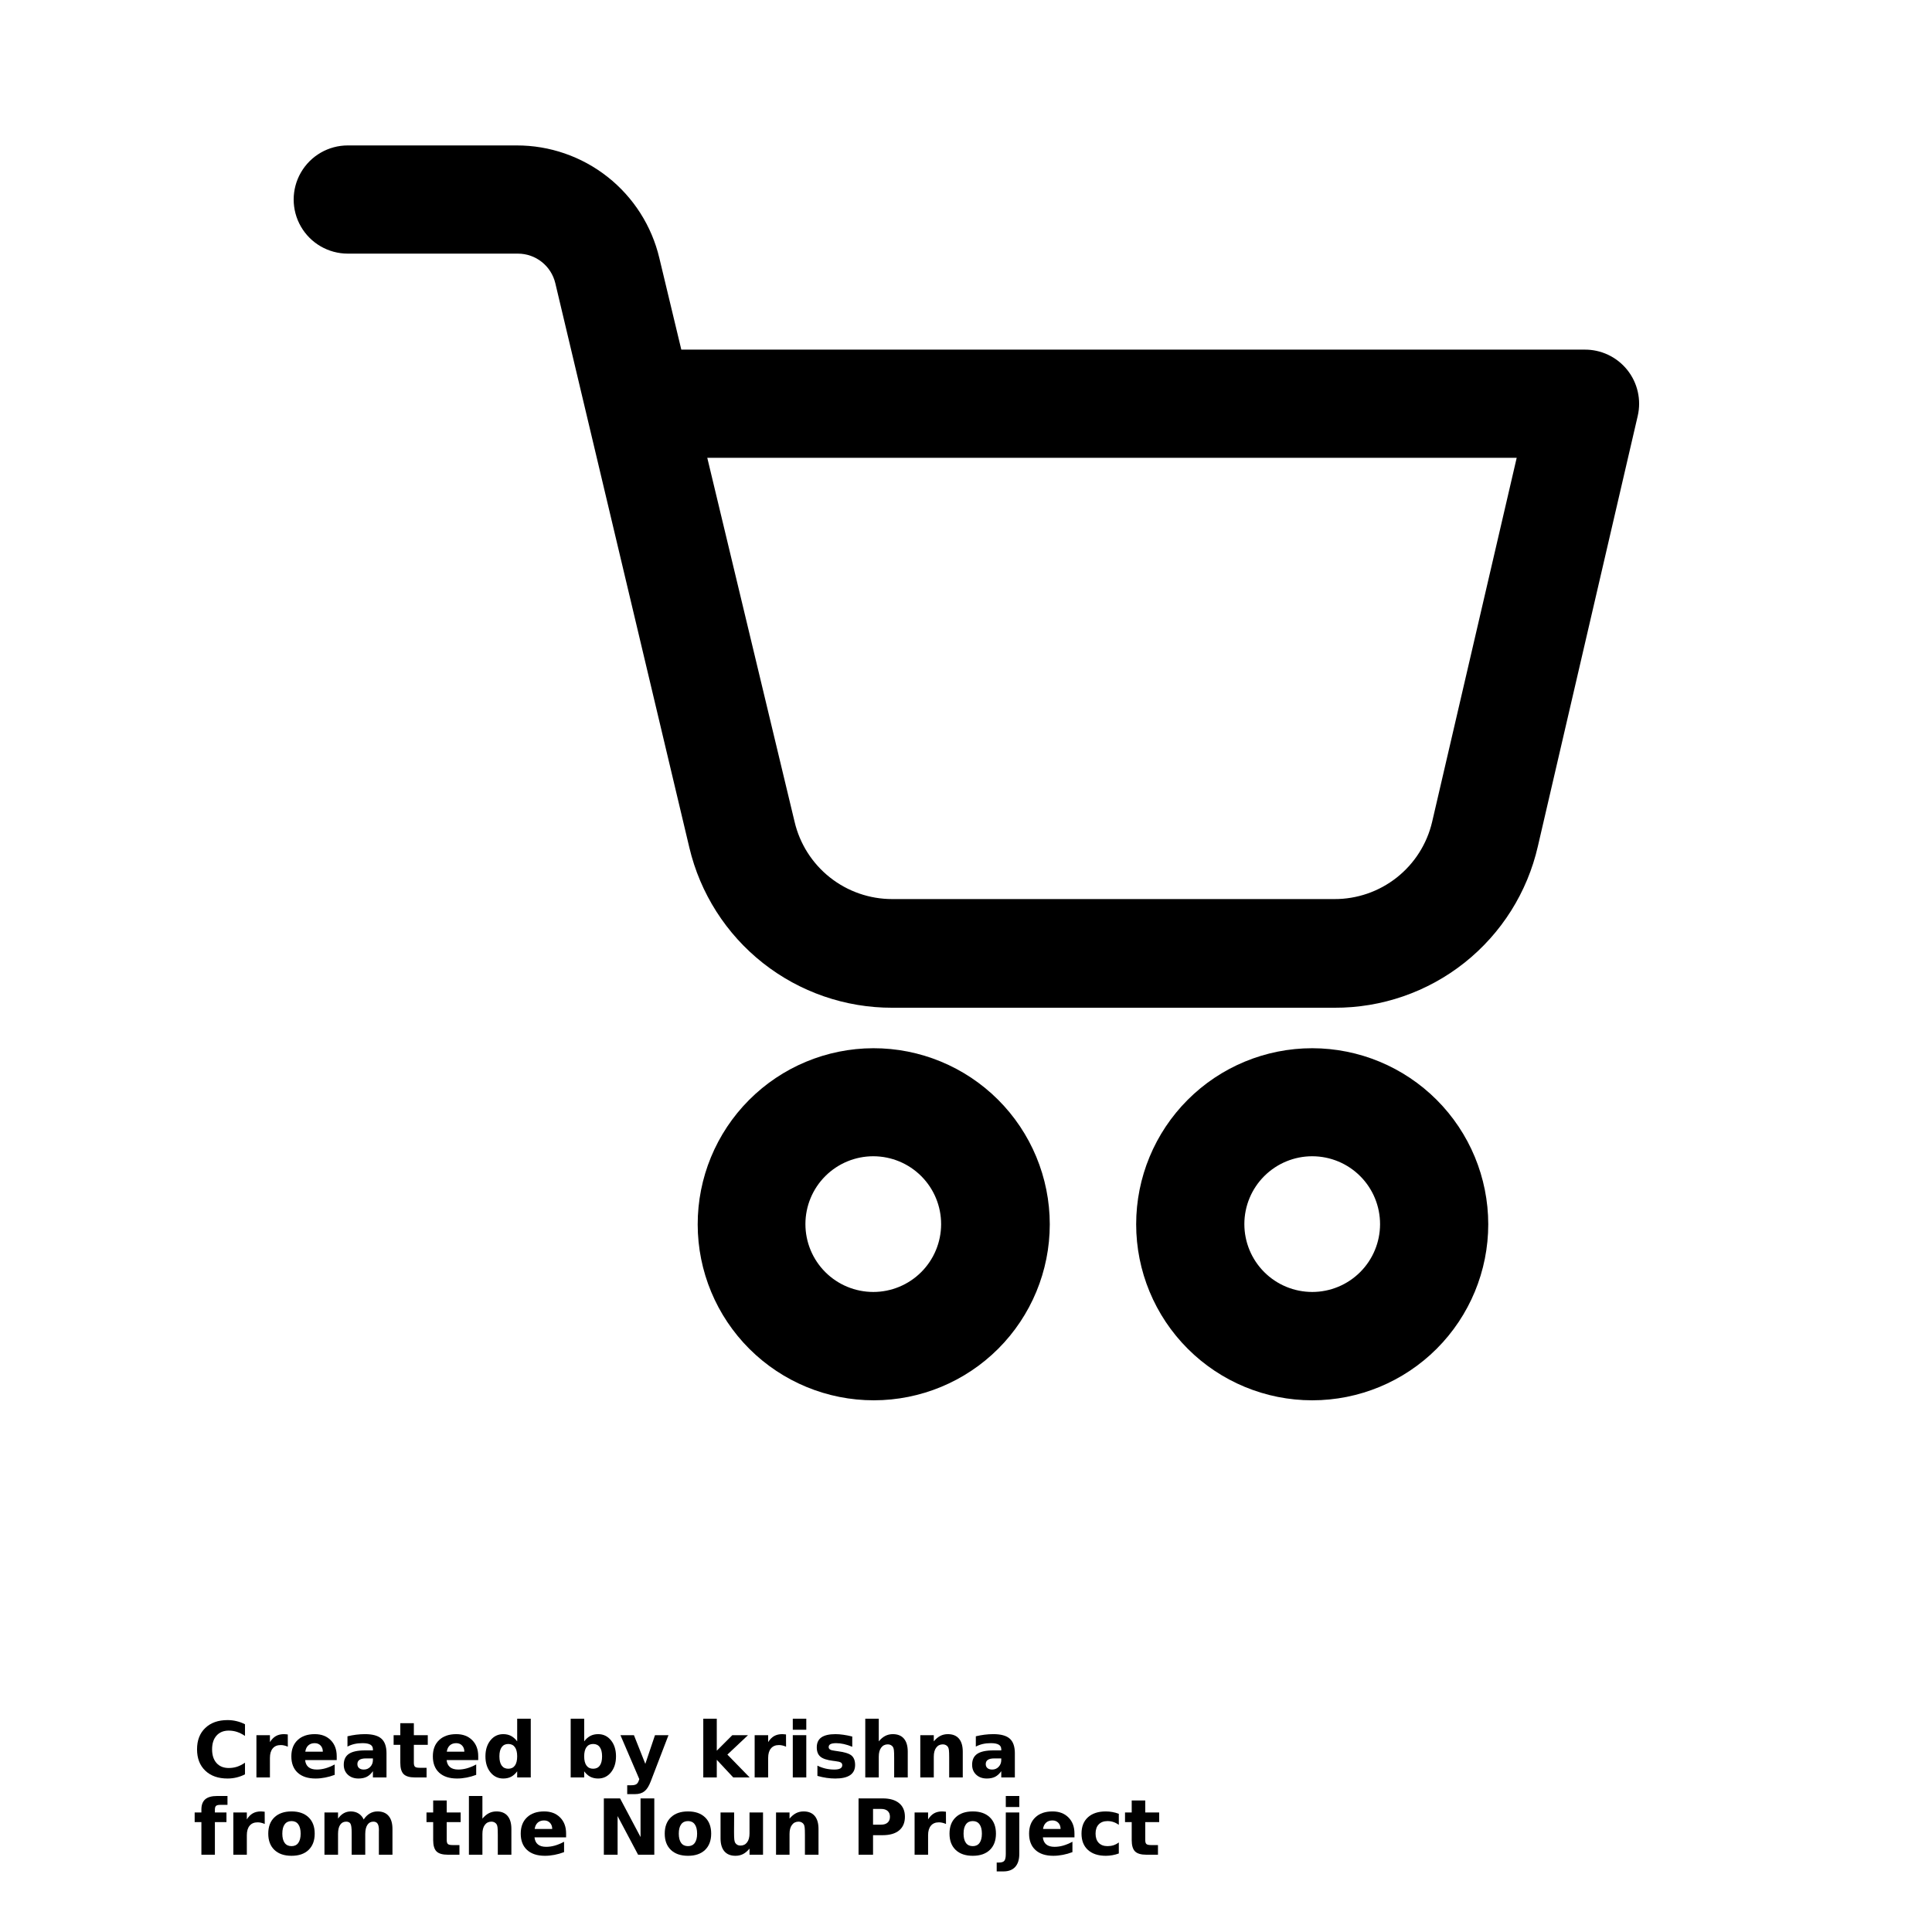
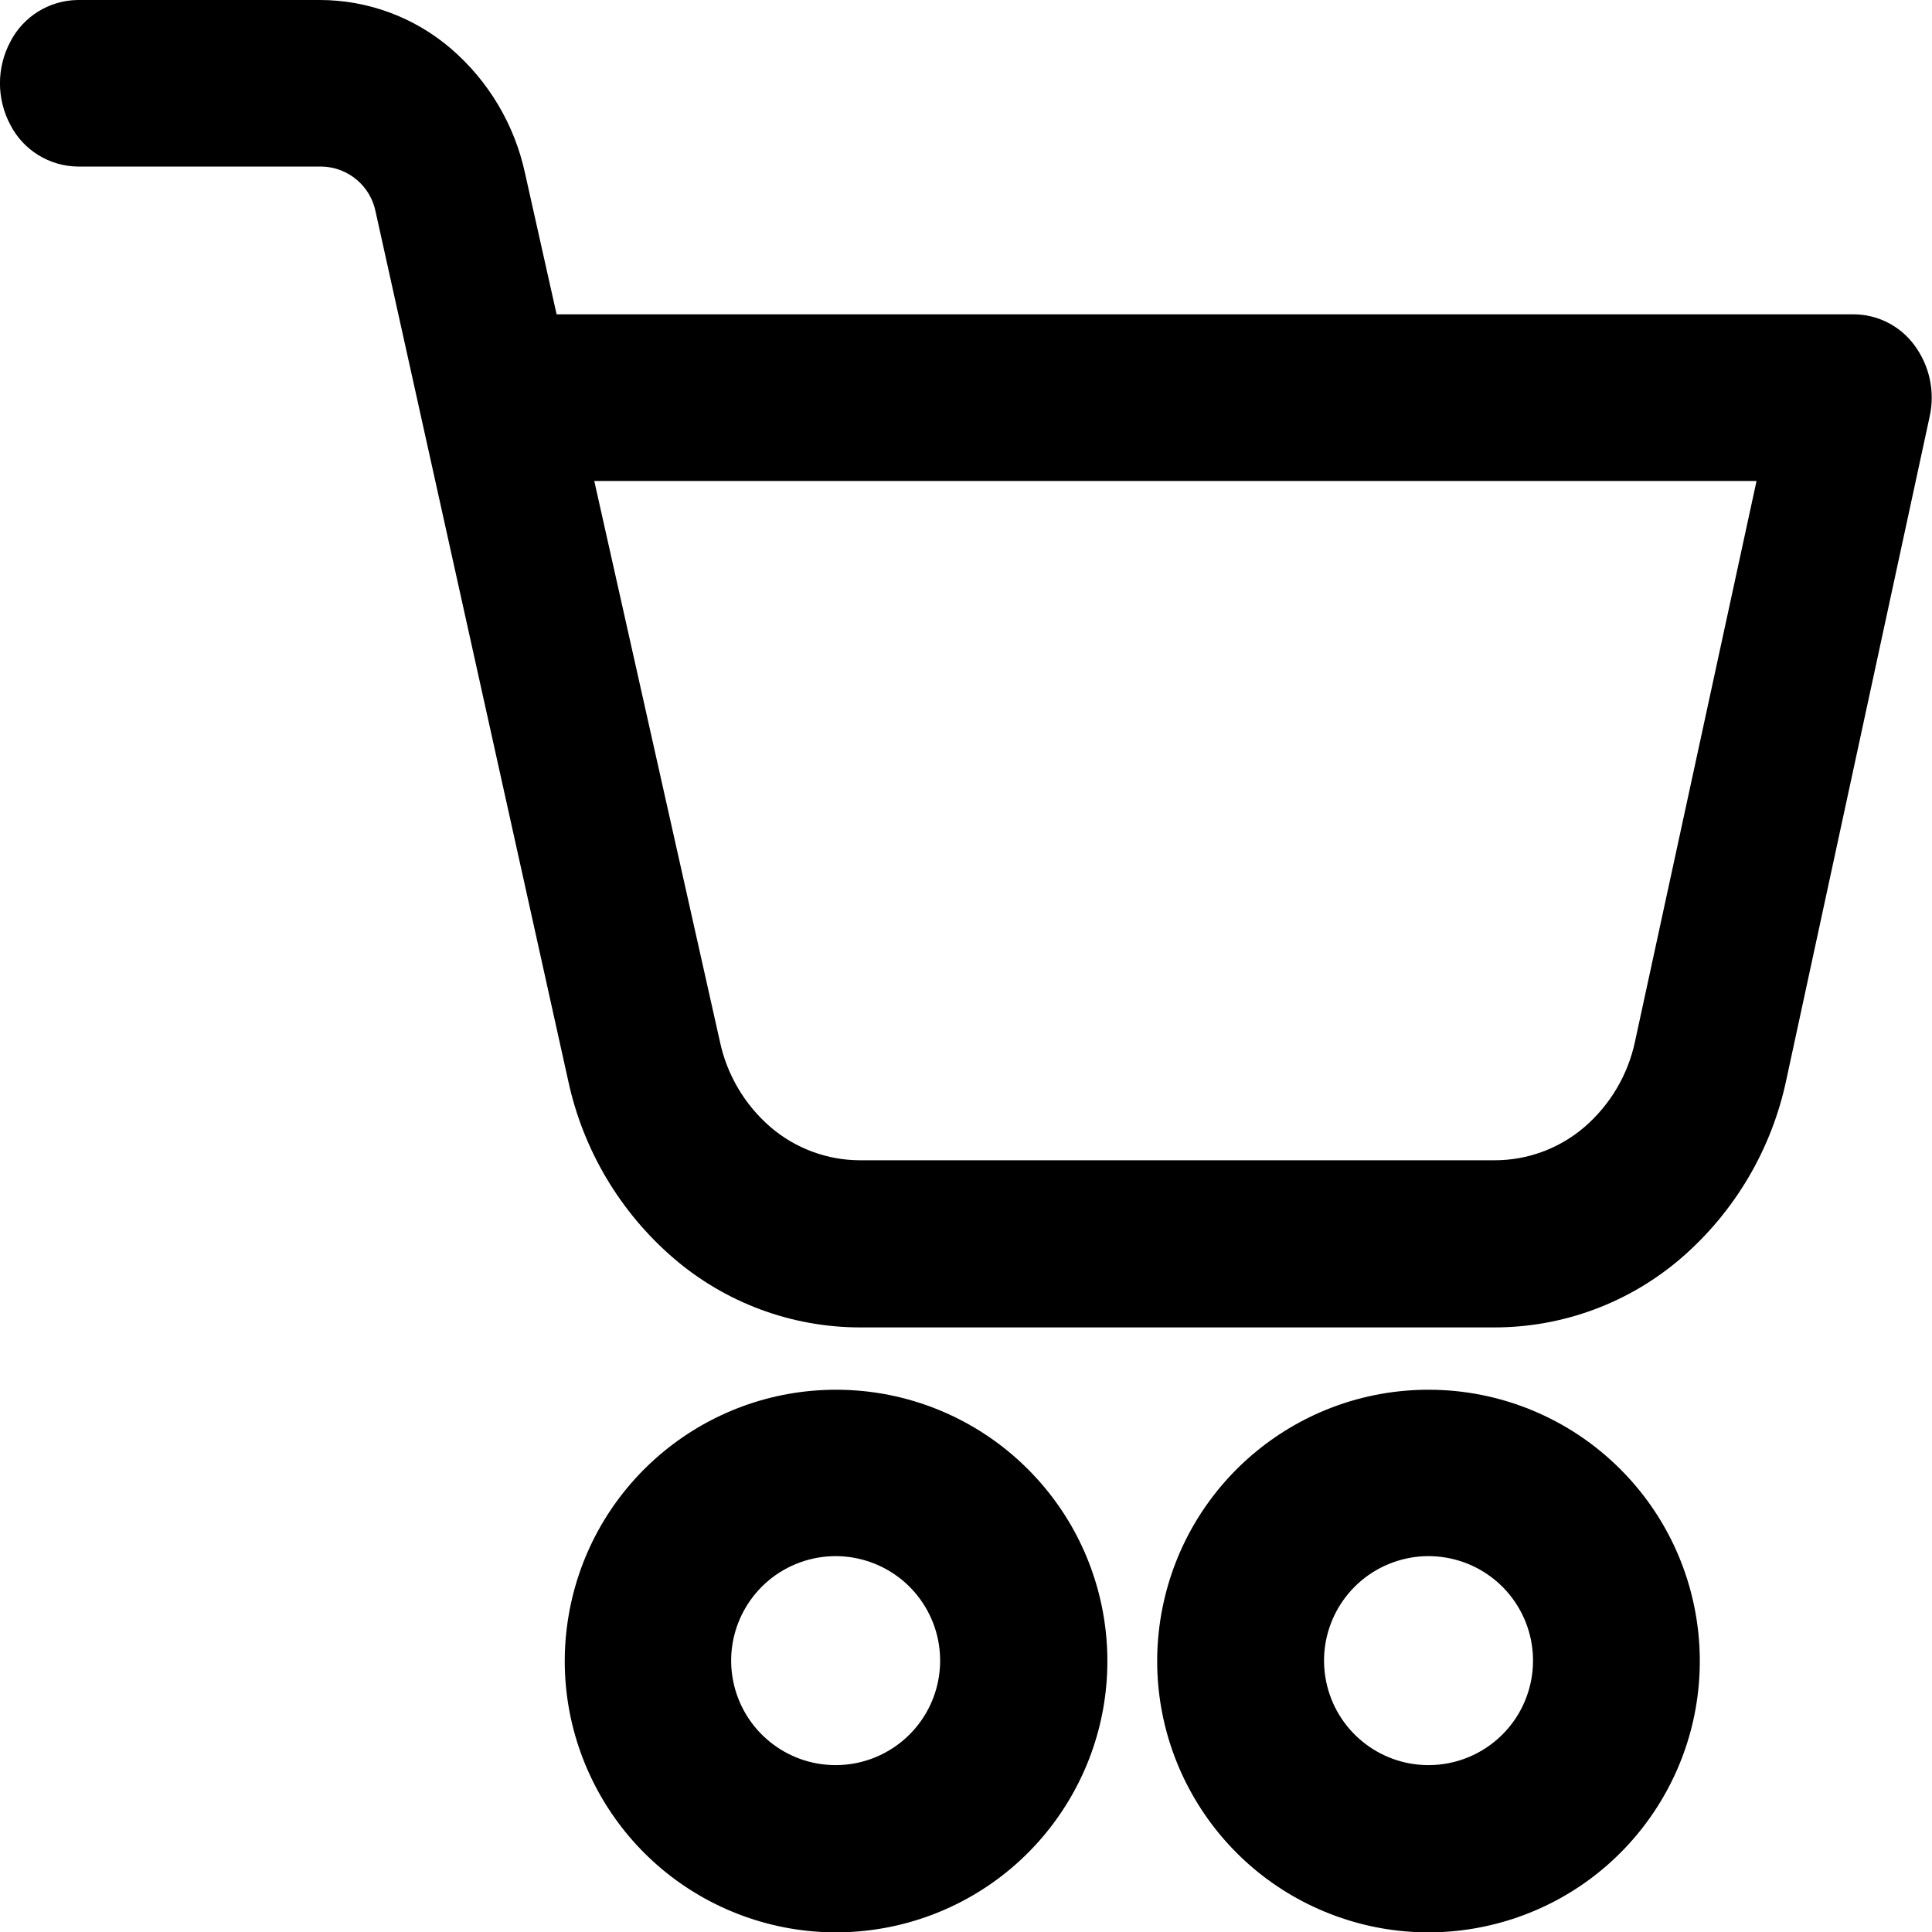
- <svg xmlns="http://www.w3.org/2000/svg" xmlns:xlink="http://www.w3.org/1999/xlink" width="700pt" height="700pt" version="1.1" viewBox="0 0 700 700">
-   <defs>
-     <symbol id="u" overflow="visible">
-       <path d="m18.766-1.125c-0.969 0.5-1.98 0.875-3.031 1.125-1.043 0.258-2.137 0.391-3.281 0.391-3.398 0-6.09-0.945-8.078-2.844-1.992-1.906-2.984-4.484-2.984-7.734 0-3.258 0.992-5.836 2.984-7.734 1.988-1.906 4.68-2.859 8.078-2.859 1.145 0 2.238 0.133 3.281 0.391 1.051 0.25 2.062 0.625 3.031 1.125v4.219c-0.98-0.656-1.945-1.141-2.891-1.453-0.949-0.312-1.949-0.469-3-0.469-1.875 0-3.352 0.605-4.422 1.812-1.074 1.199-1.609 2.856-1.609 4.969 0 2.106 0.535 3.762 1.609 4.969 1.07 1.199 2.547 1.797 4.422 1.797 1.051 0 2.051-0.148 3-0.453 0.945-0.312 1.91-0.801 2.891-1.469z" />
-     </symbol>
-     <symbol id="b" overflow="visible">
-       <path d="m13.734-11.141c-0.438-0.195-0.871-0.344-1.297-0.438-0.418-0.102-0.84-0.156-1.266-0.156-1.262 0-2.231 0.406-2.906 1.219-0.68 0.805-1.016 1.953-1.016 3.453v7.062h-4.891v-15.312h4.891v2.516c0.625-1 1.344-1.727 2.156-2.188 0.82-0.469 1.801-0.703 2.938-0.703 0.164 0 0.344 0.012 0.531 0.031 0.195 0.012 0.477 0.039 0.844 0.078z" />
-     </symbol>
-     <symbol id="a" overflow="visible">
-       <path d="m17.641-7.703v1.406h-11.453c0.125 1.148 0.539 2.008 1.25 2.578 0.707 0.574 1.703 0.859 2.984 0.859 1.031 0 2.082-0.148 3.156-0.453 1.082-0.312 2.191-0.773 3.328-1.391v3.766c-1.156 0.438-2.312 0.766-3.469 0.984-1.156 0.227-2.312 0.344-3.469 0.344-2.773 0-4.93-0.703-6.469-2.109-1.531-1.406-2.297-3.379-2.297-5.922 0-2.5 0.754-4.461 2.266-5.891 1.508-1.438 3.582-2.156 6.219-2.156 2.406 0 4.332 0.73 5.781 2.188 1.445 1.449 2.172 3.383 2.172 5.797zm-5.031-1.625c0-0.926-0.273-1.672-0.812-2.234-0.543-0.57-1.25-0.859-2.125-0.859-0.949 0-1.719 0.266-2.312 0.797s-0.965 1.297-1.109 2.297z" />
-     </symbol>
-     <symbol id="e" overflow="visible">
-       <path d="m9.219-6.891c-1.023 0-1.793 0.172-2.312 0.516-0.512 0.344-0.766 0.855-0.766 1.531 0 0.625 0.207 1.117 0.625 1.469 0.414 0.344 0.988 0.516 1.719 0.516 0.926 0 1.703-0.328 2.328-0.984 0.633-0.664 0.953-1.492 0.953-2.484v-0.562zm7.469-1.844v8.734h-4.922v-2.266c-0.656 0.93-1.398 1.605-2.219 2.031-0.824 0.414-1.824 0.625-3 0.625-1.586 0-2.871-0.457-3.859-1.375-0.992-0.926-1.484-2.129-1.484-3.609 0-1.789 0.613-3.102 1.844-3.938 1.238-0.844 3.18-1.266 5.828-1.266h2.891v-0.391c0-0.77-0.309-1.332-0.922-1.688-0.617-0.363-1.57-0.547-2.859-0.547-1.055 0-2.031 0.105-2.938 0.312-0.898 0.211-1.73 0.523-2.5 0.938v-3.734c1.039-0.25 2.086-0.441 3.141-0.578 1.062-0.133 2.125-0.203 3.188-0.203 2.758 0 4.75 0.547 5.969 1.641 1.227 1.086 1.844 2.856 1.844 5.312z" />
-     </symbol>
-     <symbol id="c" overflow="visible">
-       <path d="m7.703-19.656v4.344h5.047v3.5h-5.047v6.5c0 0.711 0.141 1.188 0.422 1.438s0.836 0.375 1.672 0.375h2.516v3.5h-4.188c-1.938 0-3.312-0.398-4.125-1.203-0.805-0.812-1.203-2.18-1.203-4.109v-6.5h-2.422v-3.5h2.422v-4.344z" />
-     </symbol>
-     <symbol id="k" overflow="visible">
-       <path d="m12.766-13.078v-8.203h4.922v21.281h-4.922v-2.219c-0.668 0.906-1.406 1.57-2.219 1.984s-1.758 0.625-2.828 0.625c-1.887 0-3.434-0.75-4.641-2.25-1.211-1.5-1.812-3.426-1.812-5.781 0-2.363 0.602-4.297 1.812-5.797 1.207-1.5 2.754-2.25 4.641-2.25 1.062 0 2 0.215 2.812 0.641 0.82 0.43 1.566 1.086 2.234 1.969zm-3.219 9.922c1.039 0 1.836-0.379 2.391-1.141 0.551-0.77 0.828-1.883 0.828-3.344 0-1.457-0.277-2.566-0.828-3.328-0.555-0.77-1.352-1.156-2.391-1.156-1.043 0-1.84 0.387-2.391 1.156-0.555 0.762-0.828 1.871-0.828 3.328 0 1.461 0.273 2.574 0.828 3.344 0.551 0.762 1.348 1.141 2.391 1.141z" />
-     </symbol>
-     <symbol id="j" overflow="visible">
-       <path d="m10.5-3.156c1.051 0 1.852-0.379 2.406-1.141 0.551-0.77 0.828-1.883 0.828-3.344 0-1.457-0.277-2.566-0.828-3.328-0.555-0.77-1.355-1.156-2.406-1.156-1.055 0-1.859 0.387-2.422 1.156-0.555 0.773-0.828 1.883-0.828 3.328 0 1.449 0.273 2.559 0.828 3.328 0.562 0.773 1.367 1.156 2.422 1.156zm-3.25-9.922c0.676-0.883 1.422-1.539 2.234-1.969 0.82-0.426 1.766-0.641 2.828-0.641 1.895 0 3.445 0.75 4.656 2.25 1.207 1.5 1.812 3.434 1.812 5.797 0 2.356-0.605 4.281-1.812 5.781-1.211 1.5-2.762 2.25-4.656 2.25-1.062 0-2.008-0.211-2.828-0.625-0.812-0.426-1.559-1.086-2.234-1.984v2.219h-4.891v-21.281h4.891z" />
-     </symbol>
-     <symbol id="i" overflow="visible">
-       <path d="m0.344-15.312h4.891l4.125 10.391 3.5-10.391h4.891l-6.438 16.766c-0.648 1.695-1.402 2.883-2.266 3.562-0.867 0.688-2 1.031-3.406 1.031h-2.844v-3.219h1.531c0.832 0 1.438-0.137 1.812-0.406 0.383-0.262 0.68-0.73 0.891-1.406l0.141-0.422z" />
-     </symbol>
-     <symbol id="h" overflow="visible">
-       <path d="m2.359-21.281h4.891v11.594l5.625-5.625h5.688l-7.469 7.031 8.062 8.281h-5.938l-5.969-6.391v6.391h-4.891z" />
-     </symbol>
-     <symbol id="t" overflow="visible">
-       <path d="m2.359-15.312h4.891v15.312h-4.891zm0-5.969h4.891v4h-4.891z" />
-     </symbol>
-     <symbol id="s" overflow="visible">
-       <path d="m14.312-14.828v3.719c-1.043-0.438-2.055-0.766-3.031-0.984-0.98-0.219-1.902-0.328-2.766-0.328-0.93 0-1.621 0.117-2.078 0.344-0.449 0.23-0.672 0.59-0.672 1.078 0 0.387 0.172 0.684 0.516 0.891 0.344 0.211 0.957 0.367 1.844 0.469l0.859 0.125c2.508 0.324 4.195 0.852 5.062 1.578 0.863 0.73 1.297 1.871 1.297 3.422 0 1.637-0.605 2.867-1.812 3.688-1.199 0.812-2.992 1.219-5.375 1.219-1.023 0-2.074-0.078-3.156-0.234-1.074-0.156-2.18-0.395-3.312-0.719v-3.719c0.969 0.48 1.961 0.84 2.984 1.078 1.031 0.23 2.078 0.344 3.141 0.344 0.957 0 1.676-0.129 2.156-0.391 0.477-0.27 0.719-0.664 0.719-1.188 0-0.438-0.168-0.758-0.5-0.969-0.336-0.219-0.996-0.383-1.984-0.5l-0.859-0.109c-2.18-0.27-3.703-0.773-4.578-1.516-0.875-0.738-1.312-1.859-1.312-3.359 0-1.625 0.551-2.828 1.656-3.609 1.113-0.789 2.82-1.188 5.125-1.188 0.895 0 1.836 0.074 2.828 0.219 1 0.137 2.082 0.352 3.25 0.641z" />
-     </symbol>
-     <symbol id="g" overflow="visible">
-       <path d="m17.75-9.328v9.328h-4.922v-7.109c0-1.344-0.031-2.266-0.094-2.766s-0.168-0.867-0.312-1.109c-0.188-0.312-0.449-0.555-0.781-0.734-0.324-0.176-0.695-0.266-1.109-0.266-1.023 0-1.824 0.398-2.406 1.188-0.586 0.781-0.875 1.871-0.875 3.266v7.531h-4.891v-21.281h4.891v8.203c0.738-0.883 1.52-1.539 2.344-1.969 0.832-0.426 1.75-0.641 2.75-0.641 1.77 0 3.113 0.547 4.031 1.641 0.914 1.086 1.375 2.656 1.375 4.719z" />
-     </symbol>
-     <symbol id="f" overflow="visible">
-       <path d="m17.75-9.328v9.328h-4.922v-7.141c0-1.32-0.031-2.234-0.094-2.734s-0.168-0.867-0.312-1.109c-0.188-0.312-0.449-0.555-0.781-0.734-0.324-0.176-0.695-0.266-1.109-0.266-1.023 0-1.824 0.398-2.406 1.188-0.586 0.781-0.875 1.871-0.875 3.266v7.531h-4.891v-15.312h4.891v2.234c0.738-0.883 1.52-1.539 2.344-1.969 0.832-0.426 1.75-0.641 2.75-0.641 1.77 0 3.113 0.547 4.031 1.641 0.914 1.086 1.375 2.656 1.375 4.719z" />
-     </symbol>
-     <symbol id="r" overflow="visible">
-       <path d="m12.422-21.281v3.219h-2.703c-0.688 0-1.172 0.125-1.453 0.375-0.273 0.25-0.406 0.688-0.406 1.312v1.062h4.188v3.5h-4.188v11.812h-4.891v-11.812h-2.438v-3.5h2.438v-1.062c0-1.664 0.461-2.898 1.391-3.703 0.926-0.801 2.367-1.203 4.328-1.203z" />
-     </symbol>
-     <symbol id="d" overflow="visible">
-       <path d="m9.641-12.188c-1.086 0-1.914 0.391-2.484 1.172-0.574 0.781-0.859 1.906-0.859 3.375s0.285 2.594 0.859 3.375c0.57 0.773 1.398 1.156 2.484 1.156 1.062 0 1.875-0.383 2.438-1.156 0.57-0.781 0.859-1.906 0.859-3.375s-0.289-2.594-0.859-3.375c-0.562-0.781-1.375-1.172-2.438-1.172zm0-3.5c2.633 0 4.691 0.715 6.172 2.141 1.477 1.418 2.219 3.387 2.219 5.906 0 2.512-0.742 4.481-2.219 5.906-1.48 1.418-3.539 2.125-6.172 2.125-2.648 0-4.715-0.707-6.203-2.125-1.492-1.426-2.234-3.394-2.234-5.906 0-2.519 0.742-4.488 2.234-5.906 1.488-1.426 3.555-2.141 6.203-2.141z" />
-     </symbol>
-     <symbol id="q" overflow="visible">
-       <path d="m16.547-12.766c0.613-0.945 1.348-1.672 2.203-2.172 0.852-0.5 1.789-0.75 2.812-0.75 1.758 0 3.098 0.547 4.016 1.641 0.926 1.086 1.391 2.656 1.391 4.719v9.328h-4.922v-7.984-0.359c0.008-0.133 0.016-0.32 0.016-0.562 0-1.082-0.164-1.863-0.484-2.344-0.312-0.488-0.824-0.734-1.531-0.734-0.93 0-1.648 0.387-2.156 1.156-0.512 0.762-0.773 1.867-0.781 3.312v7.516h-4.922v-7.984c0-1.695-0.148-2.785-0.438-3.266-0.293-0.488-0.812-0.734-1.562-0.734-0.938 0-1.664 0.387-2.172 1.156-0.512 0.762-0.766 1.859-0.766 3.297v7.531h-4.922v-15.312h4.922v2.234c0.602-0.863 1.289-1.516 2.062-1.953 0.781-0.438 1.641-0.656 2.578-0.656 1.062 0 2 0.258 2.812 0.766 0.812 0.512 1.426 1.23 1.844 2.156z" />
-     </symbol>
-     <symbol id="p" overflow="visible">
-       <path d="m2.578-20.406h5.875l7.422 14v-14h4.984v20.406h-5.875l-7.422-14v14h-4.984z" />
-     </symbol>
-     <symbol id="o" overflow="visible">
-       <path d="m2.188-5.969v-9.344h4.922v1.531c0 0.836-0.008 1.875-0.016 3.125-0.012 1.25-0.016 2.086-0.016 2.5 0 1.242 0.031 2.133 0.094 2.672 0.07 0.543 0.18 0.934 0.328 1.172 0.207 0.324 0.473 0.574 0.797 0.75 0.32 0.168 0.691 0.25 1.109 0.25 1.02 0 1.82-0.391 2.406-1.172 0.582-0.781 0.875-1.867 0.875-3.266v-7.562h4.891v15.312h-4.891v-2.219c-0.742 0.898-1.523 1.559-2.344 1.984-0.824 0.414-1.734 0.625-2.734 0.625-1.762 0-3.106-0.539-4.031-1.625-0.93-1.082-1.391-2.66-1.391-4.734z" />
-     </symbol>
-     <symbol id="n" overflow="visible">
-       <path d="m2.578-20.406h8.734c2.594 0 4.582 0.578 5.969 1.734 1.395 1.148 2.094 2.789 2.094 4.922 0 2.137-0.699 3.781-2.094 4.938-1.387 1.156-3.375 1.734-5.969 1.734h-3.484v7.078h-5.25zm5.25 3.812v5.703h2.922c1.02 0 1.805-0.25 2.359-0.75 0.562-0.5 0.844-1.203 0.844-2.109 0-0.914-0.281-1.617-0.844-2.109-0.555-0.488-1.34-0.734-2.359-0.734z" />
-     </symbol>
-     <symbol id="m" overflow="visible">
-       <path d="m2.359-15.312h4.891v15.031c0 2.051-0.496 3.617-1.484 4.703-0.98 1.082-2.406 1.625-4.281 1.625h-2.422v-3.219h0.859c0.926 0 1.562-0.211 1.906-0.625 0.352-0.418 0.531-1.246 0.531-2.484zm0-5.969h4.891v4h-4.891z" />
-     </symbol>
-     <symbol id="l" overflow="visible">
-       <path d="m14.719-14.828v3.984c-0.656-0.457-1.324-0.797-2-1.016-0.668-0.219-1.359-0.328-2.078-0.328-1.367 0-2.434 0.402-3.203 1.203-0.762 0.793-1.141 1.906-1.141 3.344 0 1.43 0.379 2.543 1.141 3.344 0.77 0.793 1.836 1.188 3.203 1.188 0.758 0 1.484-0.109 2.172-0.328 0.688-0.227 1.32-0.566 1.906-1.016v4c-0.762 0.281-1.539 0.488-2.328 0.625-0.781 0.145-1.574 0.219-2.375 0.219-2.762 0-4.922-0.707-6.484-2.125-1.555-1.414-2.328-3.383-2.328-5.906 0-2.531 0.773-4.504 2.328-5.922 1.562-1.414 3.723-2.125 6.484-2.125 0.801 0 1.594 0.074 2.375 0.219 0.781 0.137 1.555 0.352 2.328 0.641z" />
-     </symbol>
-   </defs>
-   <g>
-     <path d="m475.44 379.79c-16.918 0-33.141 6.719-45.102 18.68-11.965 11.965-18.684 28.188-18.684 45.102 0 16.918 6.719 33.141 18.684 45.105 11.961 11.961 28.184 18.68 45.102 18.68 16.914 0 33.141-6.719 45.102-18.68 11.961-11.965 18.68-28.188 18.68-45.105-0.012-16.91-6.738-33.125-18.695-45.082-11.961-11.961-28.176-18.684-45.086-18.699zm0 88.312c-6.523 0-12.781-2.594-17.391-7.207-4.613-4.617-7.199-10.875-7.195-17.398 0.004-6.523 2.602-12.777 7.223-17.383 4.617-4.609 10.875-7.191 17.398-7.18 6.523 0.008 12.777 2.609 17.379 7.231 4.606 4.621 7.184 10.883 7.168 17.406-0.016 6.512-2.609 12.75-7.219 17.348-4.609 4.602-10.855 7.184-17.363 7.184z" />
-     <path d="m574 126.67h-327.15l-7.953-33.152c-2.754-11.645-9.363-22.016-18.758-29.426s-21.02-11.43-32.984-11.398h-61.152c-7.004 0-13.473 3.738-16.973 9.801-3.504 6.062-3.504 13.535 0 19.602 3.5 6.062 9.969 9.797 16.973 9.797h61.602c6.484-0.016 12.121 4.441 13.605 10.754l48.555 204.46c3.914 16.543 13.309 31.281 26.656 41.812 13.352 10.531 29.867 16.242 46.871 16.203h160.16c17.113 0.082 33.746-5.668 47.156-16.305 13.406-10.641 22.785-25.531 26.594-42.215l36.176-155.9v-0.004c1.363-5.871-0.055-12.039-3.836-16.73-3.785-4.691-9.516-7.379-15.539-7.293zm-55.105 171.08c-1.863 7.988-6.387 15.113-12.824 20.199-6.441 5.086-14.418 7.836-22.621 7.801h-160.16c-8.195 0.012-16.152-2.746-22.578-7.832-6.426-5.082-10.945-12.191-12.816-20.168l-31.637-131.88h293.27z" />
-     <path d="m316.4 379.79c-16.906 0.043-33.102 6.797-45.031 18.781-11.93 11.98-18.613 28.207-18.582 45.113 0.027 16.906 6.769 33.109 18.738 45.051 11.973 11.938 28.195 18.637 45.102 18.621s33.113-6.742 45.066-18.699c11.949-11.961 18.66-28.176 18.66-45.086-0.016-16.938-6.762-33.18-18.758-45.145-11.996-11.961-28.254-18.668-45.195-18.637zm0 88.312c-6.523 0-12.777-2.594-17.387-7.207-4.613-4.617-7.199-10.875-7.195-17.398s2.602-12.777 7.219-17.383c4.621-4.609 10.879-7.191 17.402-7.18 6.523 0.008 12.773 2.609 17.379 7.231 4.606 4.621 7.184 10.883 7.168 17.406-0.016 6.512-2.613 12.75-7.219 17.348-4.609 4.602-10.855 7.184-17.367 7.184z" />
-     <use x="70" y="644" xlink:href="#u" />
-     <use x="90.551" y="644" xlink:href="#b" />
-     <use x="104.359" y="644" xlink:href="#a" />
-     <use x="123.348" y="644" xlink:href="#e" />
-     <use x="142.242" y="644" xlink:href="#c" />
-     <use x="155.629" y="644" xlink:href="#a" />
-     <use x="174.617" y="644" xlink:href="#k" />
-     <use x="204.41" y="644" xlink:href="#j" />
-     <use x="224.453" y="644" xlink:href="#i" />
-     <use x="252.453" y="644" xlink:href="#h" />
-     <use x="271.07" y="644" xlink:href="#b" />
-     <use x="284.883" y="644" xlink:href="#t" />
-     <use x="294.477" y="644" xlink:href="#s" />
-     <use x="311.145" y="644" xlink:href="#g" />
-     <use x="331.078" y="644" xlink:href="#f" />
-     <use x="351.012" y="644" xlink:href="#e" />
-     <use x="70" y="672" xlink:href="#r" />
-     <use x="82.184" y="672" xlink:href="#b" />
-     <use x="95.992" y="672" xlink:href="#d" />
-     <use x="115.227" y="672" xlink:href="#q" />
-     <use x="154.152" y="672" xlink:href="#c" />
-     <use x="167.535" y="672" xlink:href="#g" />
-     <use x="187.469" y="672" xlink:href="#a" />
-     <use x="216.207" y="672" xlink:href="#p" />
-     <use x="239.641" y="672" xlink:href="#d" />
-     <use x="258.879" y="672" xlink:href="#o" />
-     <use x="278.812" y="672" xlink:href="#f" />
-     <use x="308.492" y="672" xlink:href="#n" />
-     <use x="329.016" y="672" xlink:href="#b" />
-     <use x="342.82" y="672" xlink:href="#d" />
-     <use x="362.059" y="672" xlink:href="#m" />
-     <use x="371.656" y="672" xlink:href="#a" />
-     <use x="390.648" y="672" xlink:href="#l" />
-     <use x="407.242" y="672" xlink:href="#c" />
+ <svg xmlns="http://www.w3.org/2000/svg" width="29.233" height="29.233" viewBox="0 0 29.233 29.233">
+   <g id="cart" transform="translate(-106.402 -52.694)">
+     <path id="Path_1" data-name="Path 1" d="M415.756,379.79a4.105,4.105,0,1,0,2.9,1.2,4.1,4.1,0,0,0-2.9-1.2Zm0,5.68a1.581,1.581,0,1,1,1.117-.462,1.581,1.581,0,0,1-1.117.462Z" transform="translate(-287.739 -306.068)" />
+     <path id="Path_2" data-name="Path 2" d="M134.442,57.45H114.824l-.477-2.131a3.444,3.444,0,0,0-1.125-1.892,3.047,3.047,0,0,0-1.978-.733h-3.667a1.163,1.163,0,0,0-1.018.63,1.338,1.338,0,0,0,0,1.26,1.163,1.163,0,0,0,1.018.63h3.694a.85.85,0,0,1,.816.691L115,69.049a4.9,4.9,0,0,0,1.6,2.688,4.332,4.332,0,0,0,2.811,1.042h9.6a4.327,4.327,0,0,0,2.828-1.048,4.9,4.9,0,0,0,1.595-2.714L135.6,58.995h0a1.329,1.329,0,0,0-.23-1.076,1.146,1.146,0,0,0-.932-.469Zm-3.3,11a2.355,2.355,0,0,1-.769,1.3,2.083,2.083,0,0,1-1.356.5h-9.6a2.086,2.086,0,0,1-1.354-.5,2.357,2.357,0,0,1-.769-1.3l-1.9-8.478h17.586Z" transform="translate(0 0)" />
+     <path id="Path_3" data-name="Path 3" d="M256.878,379.789a4.105,4.105,0,1,0,2.907,1.2,4.1,4.1,0,0,0-2.907-1.2Zm0,5.68a1.581,1.581,0,1,1,1.117-.462,1.581,1.581,0,0,1-1.117.462Z" transform="translate(-137.832 -306.067)" />
  </g>
</svg>
